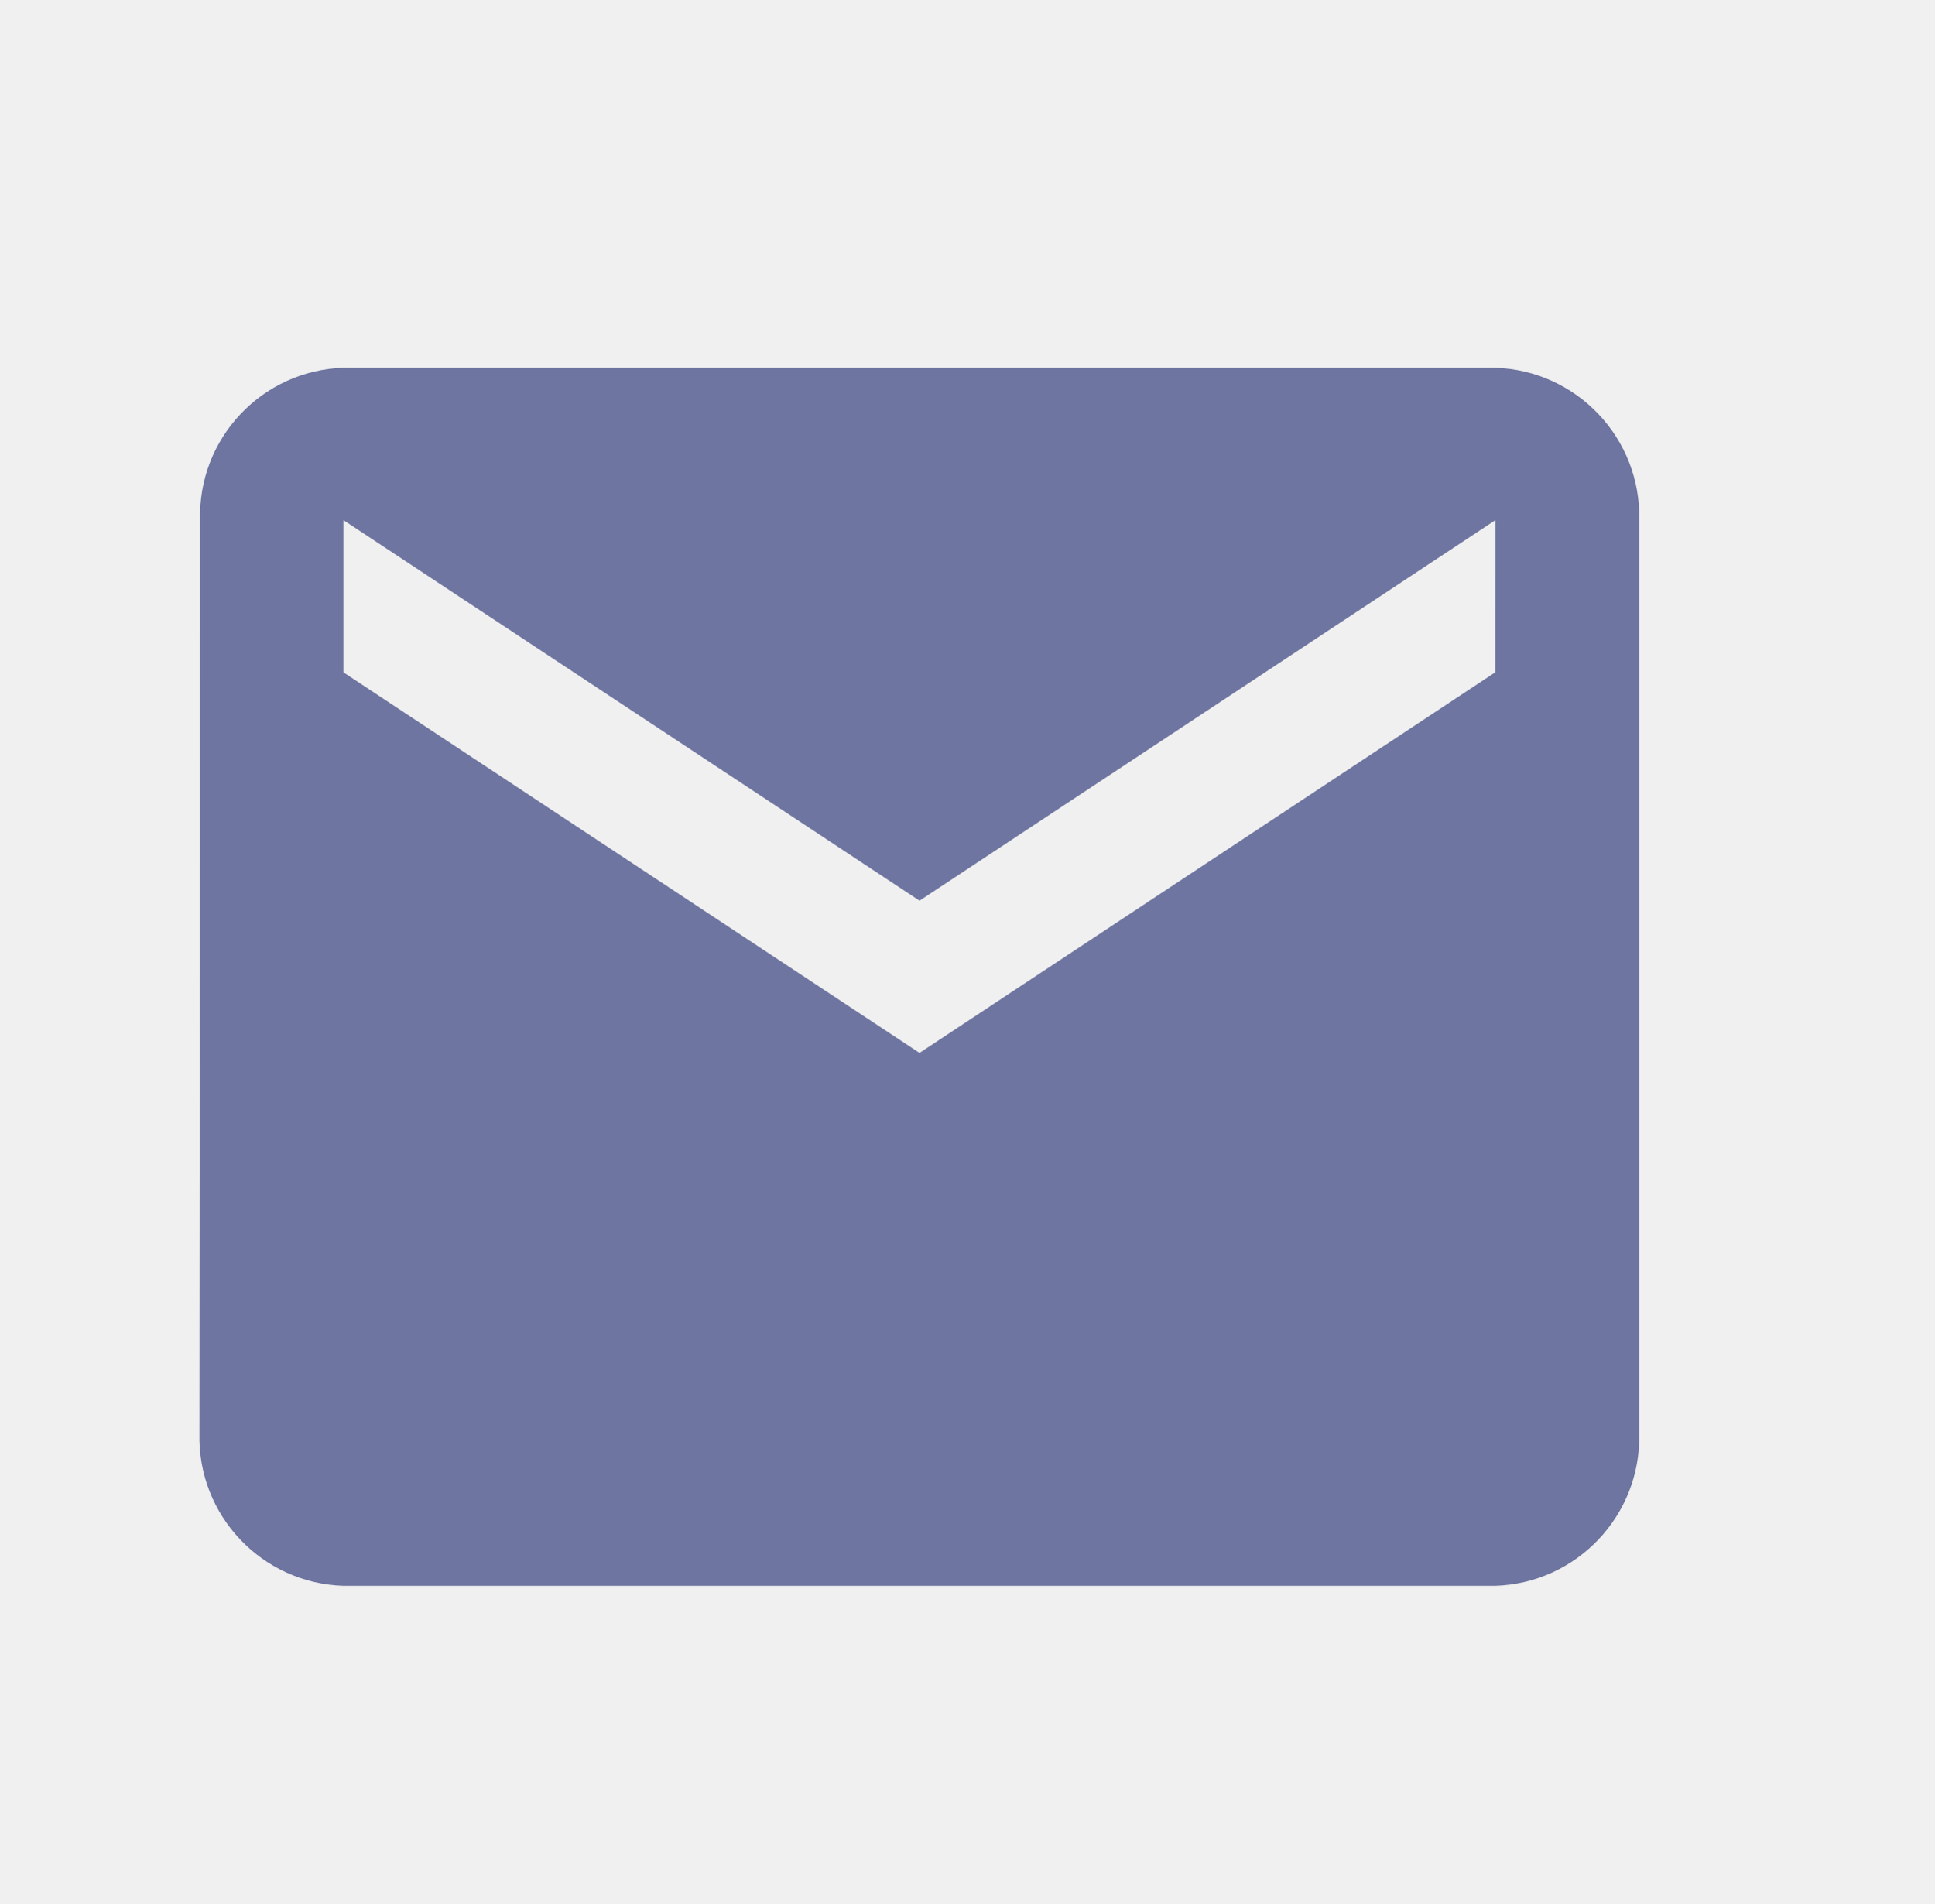
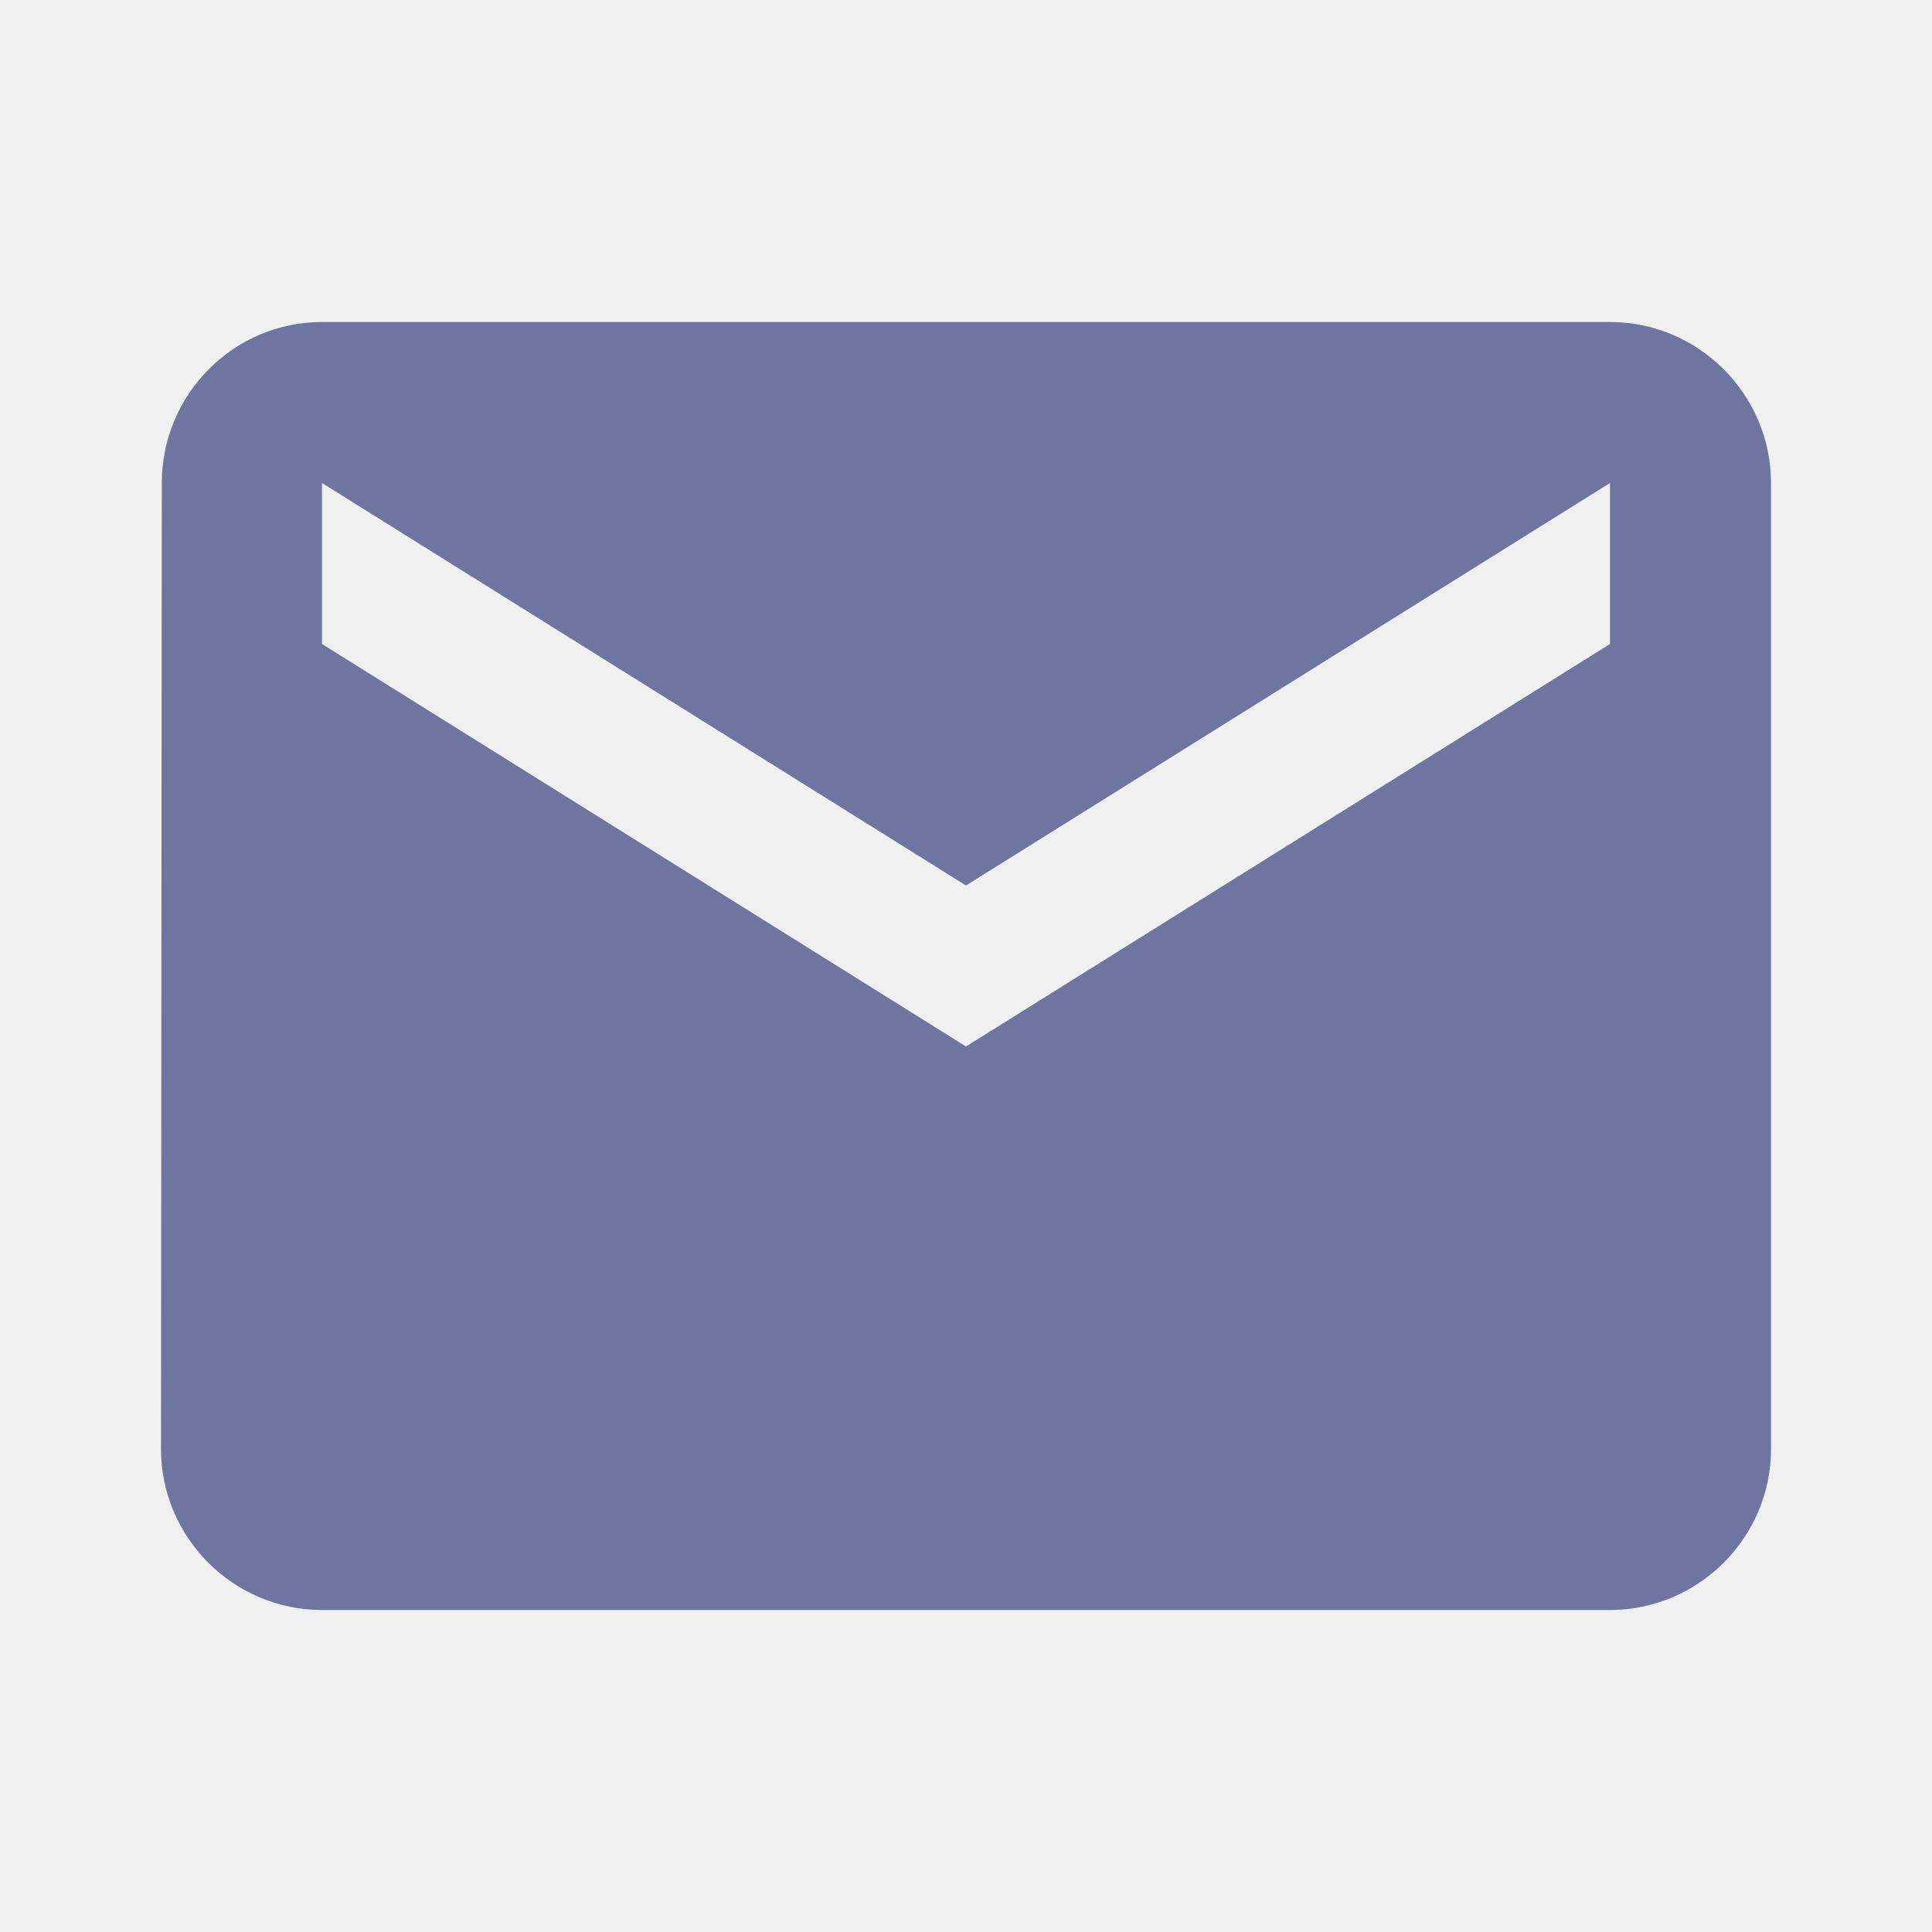
- <svg xmlns="http://www.w3.org/2000/svg" width="19.428" height="19.119" viewBox="0 0 19.428 19.119">
-   <defs>
-     <clipPath id="clip-path">
-       <rect id="Rectangle_23" data-name="Rectangle 23" width="19.428" height="19.119" fill="#fff" stroke="#707070" stroke-width="1" />
-     </clipPath>
-   </defs>
-   <g id="Email" clip-path="url(#clip-path)">
-     <g id="email_black_24dp" transform="translate(0 0.053)">
-       <path id="Path_217" data-name="Path 217" d="M0,0H24.031V21.848H0Z" fill="none" />
-       <path id="Path_218" data-name="Path 218" d="M15.183,4.333H3.613A1.488,1.488,0,0,0,2.174,5.863l-.007,9.176a1.494,1.494,0,0,0,1.446,1.529h11.57a1.494,1.494,0,0,0,1.446-1.529V5.863A1.494,1.494,0,0,0,15.183,4.333Zm0,3.059L9.4,11.215,3.613,7.392V5.863L9.4,9.686l5.785-3.823Z" transform="translate(-0.164 -0.692)" fill="#6e75a0" />
-     </g>
-   </g>
+ <svg xmlns="http://www.w3.org/2000/svg" height="24px" viewBox="0 0 24 24" width="24px" fill="#6E75A0">
+   <path d="M0 0h24v24H0z" fill="none" />
+   <path d="M20 4H4c-1.1 0-1.99.9-1.99 2L2 18c0 1.1.9 2 2 2h16c1.1 0 2-.9 2-2V6c0-1.1-.9-2-2-2zm0 4l-8 5-8-5V6l8 5 8-5v2z" />
</svg>
